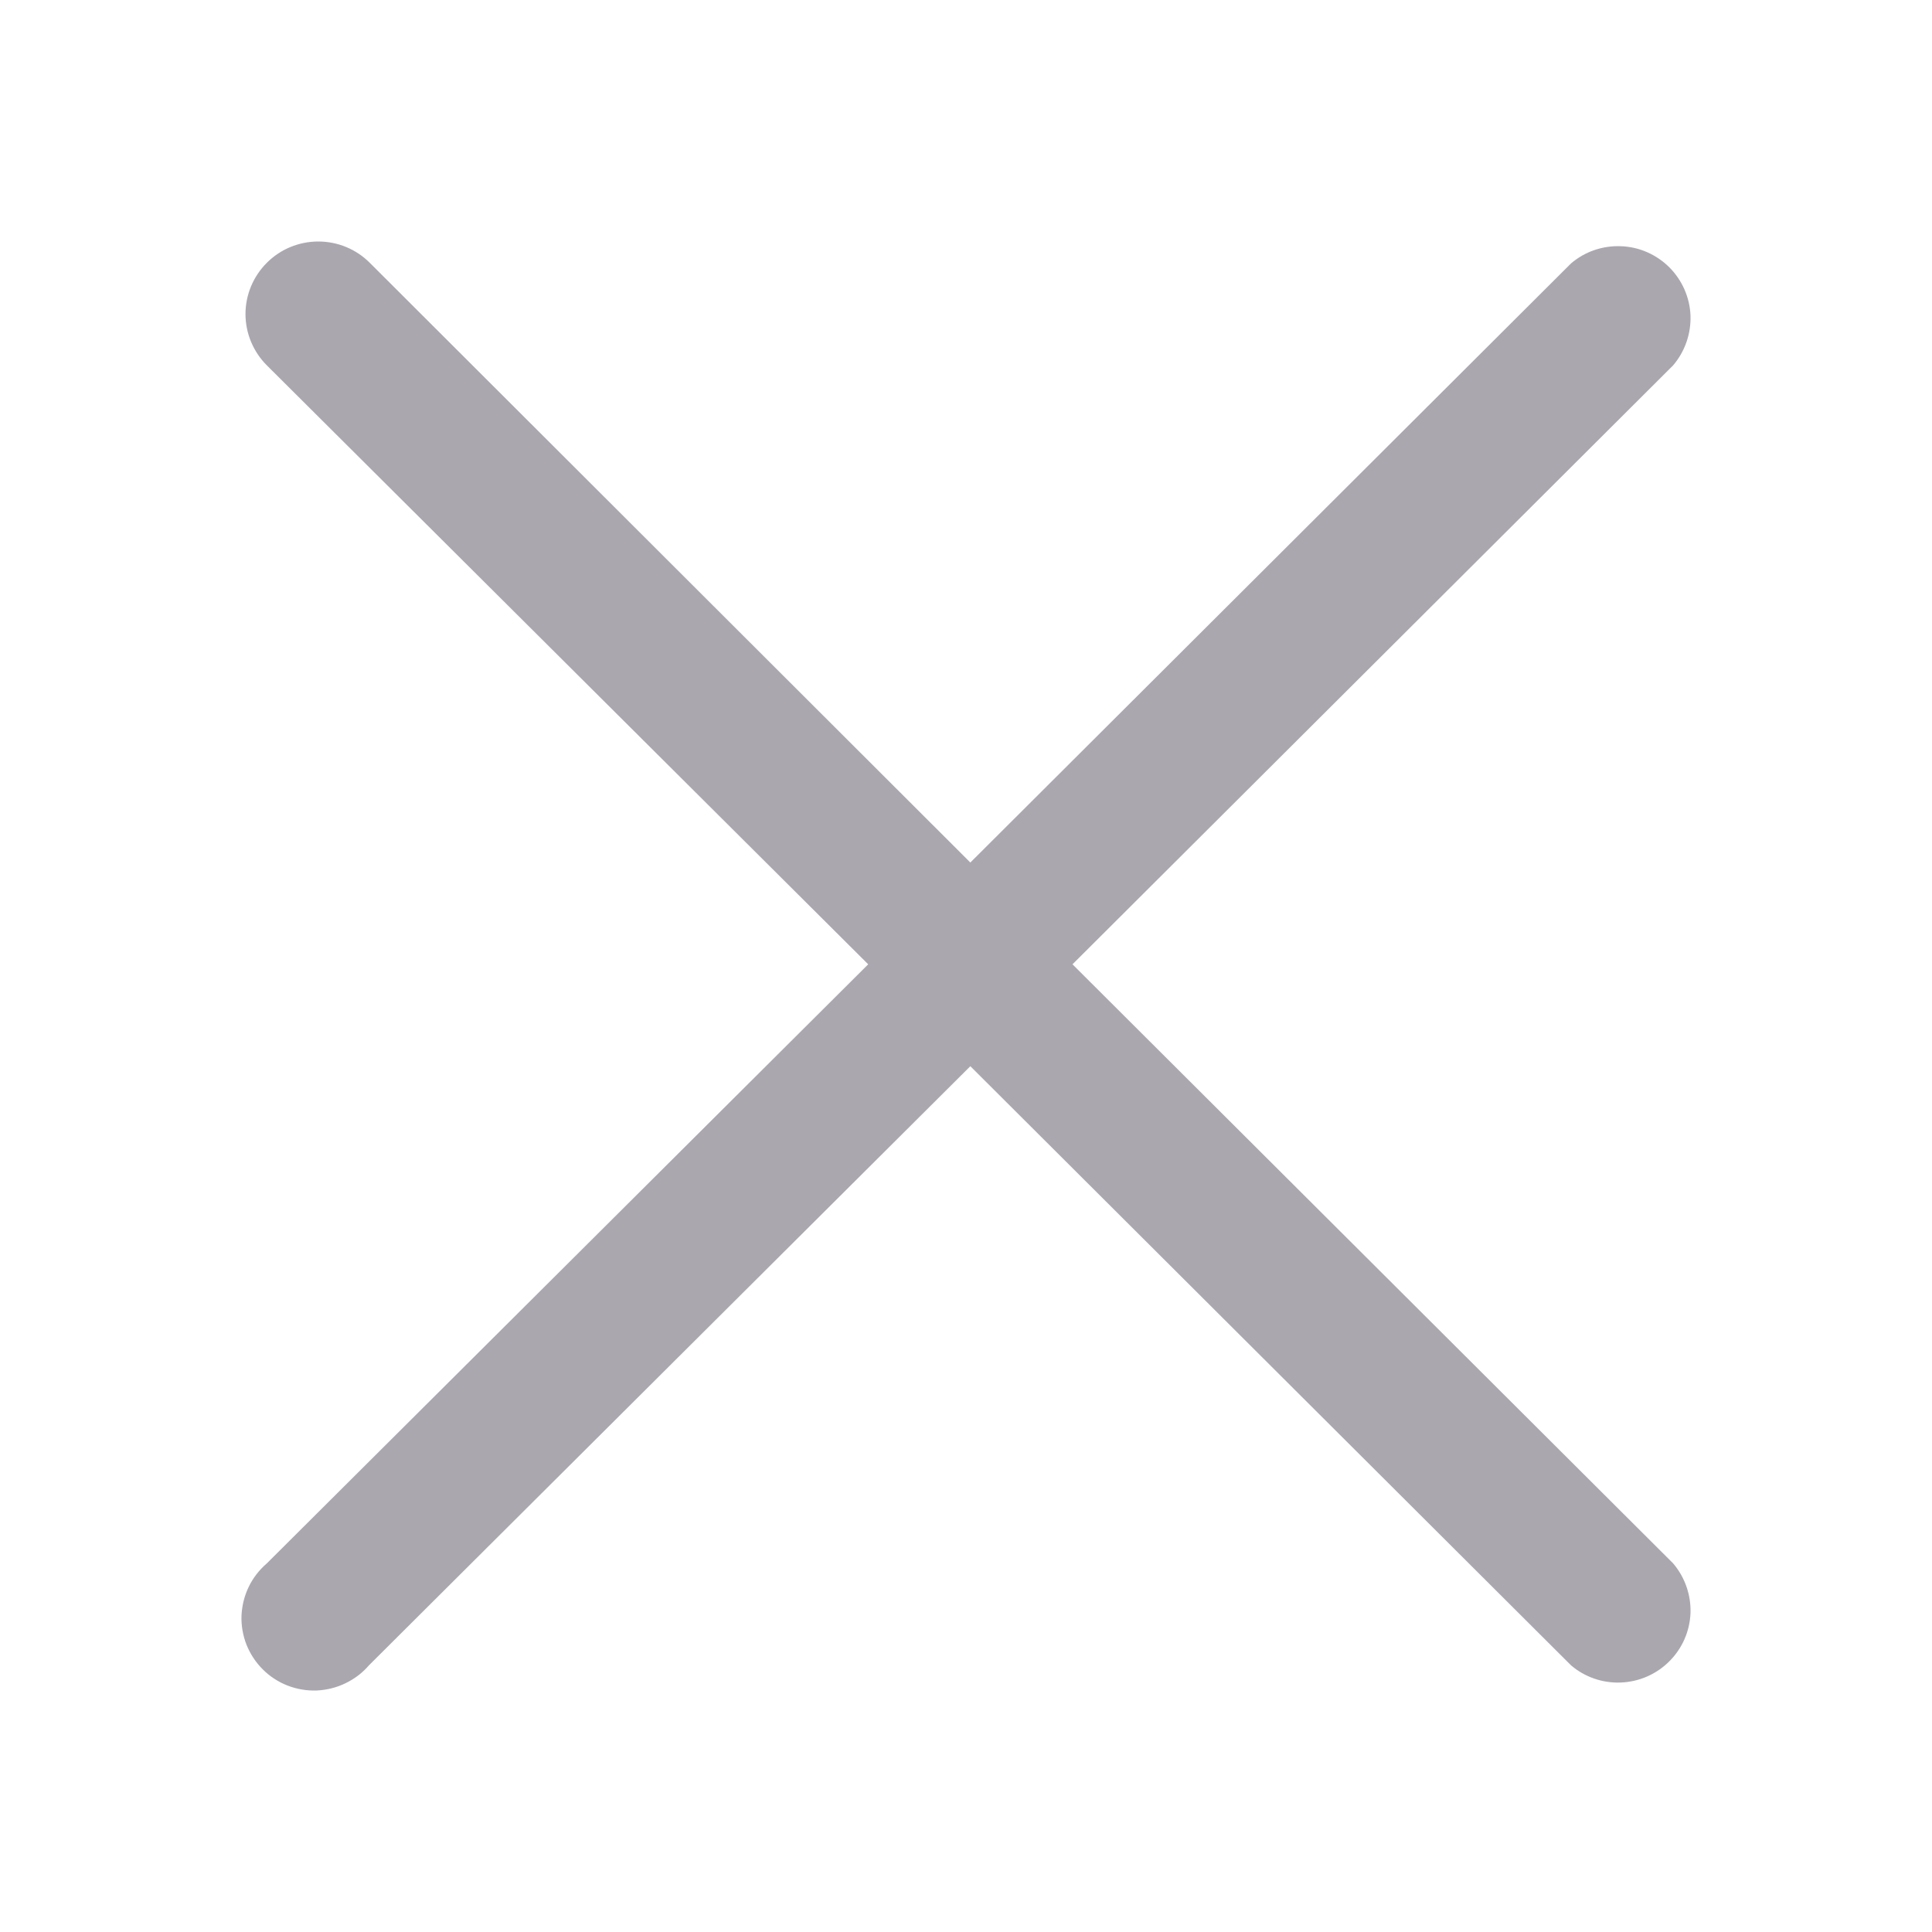
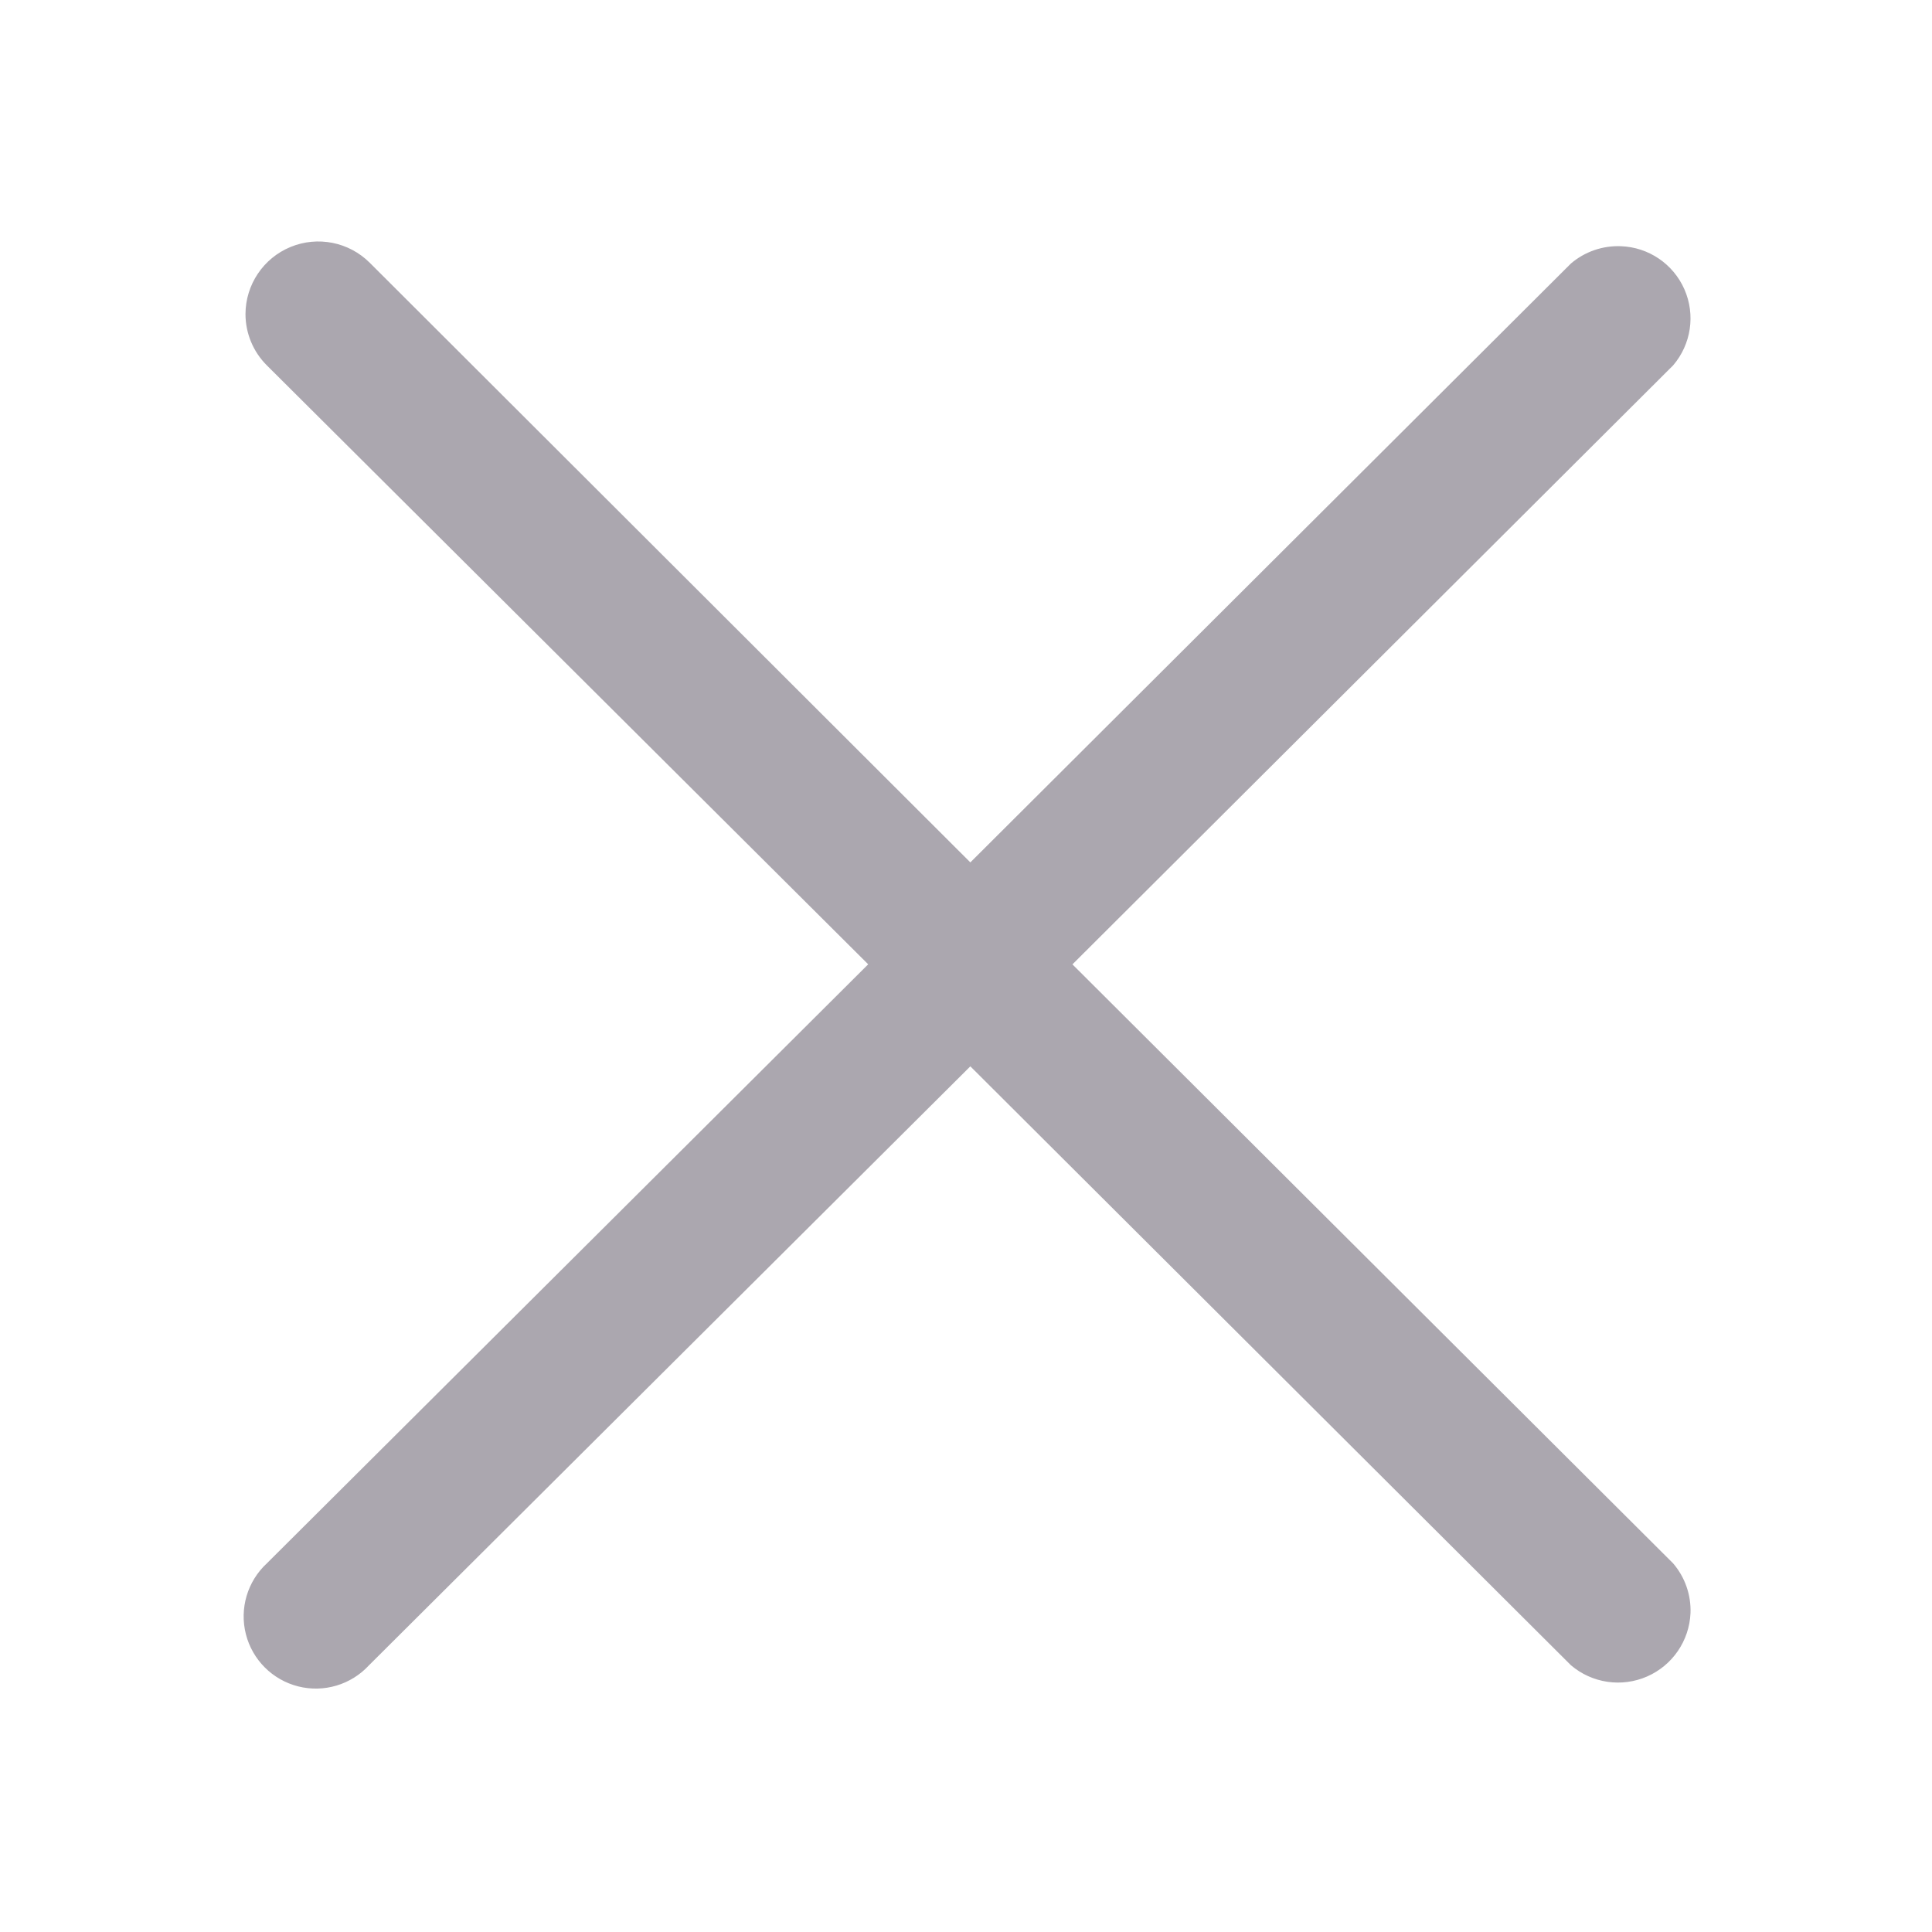
- <svg xmlns="http://www.w3.org/2000/svg" width="16" height="16" viewBox="0 0 16 16" fill="none">
-   <path d="M8.882 7.986L13.856 3.026C13.954 2.911 14.005 2.764 14 2.613C13.994 2.463 13.931 2.32 13.824 2.213C13.717 2.107 13.574 2.044 13.423 2.039C13.272 2.033 13.124 2.084 13.01 2.182L8.036 7.143L3.062 2.176C2.949 2.063 2.796 2 2.636 2C2.476 2 2.323 2.063 2.21 2.176C2.097 2.289 2.033 2.441 2.033 2.601C2.033 2.76 2.097 2.913 2.21 3.026L7.19 7.986L2.21 12.947C2.147 13.001 2.096 13.067 2.06 13.141C2.024 13.215 2.004 13.296 2 13.379C1.997 13.461 2.011 13.543 2.041 13.62C2.072 13.697 2.117 13.766 2.176 13.825C2.234 13.883 2.304 13.929 2.381 13.959C2.458 13.989 2.541 14.003 2.623 14C2.706 13.996 2.787 13.976 2.861 13.94C2.936 13.904 3.002 13.854 3.056 13.791L8.036 8.83L13.01 13.791C13.124 13.889 13.272 13.94 13.423 13.934C13.574 13.928 13.717 13.866 13.824 13.759C13.931 13.653 13.994 13.51 14 13.359C14.005 13.209 13.954 13.062 13.856 12.947L8.882 7.986Z" fill="#ABA7AF" />
+ <svg xmlns="http://www.w3.org/2000/svg" width="16" height="16" fill="none">
+   <path d="m8.882 7.986 4.974-4.96a.598.598 0 0 0-.433-.987.601.601 0 0 0-.413.143l-4.974 4.96-4.974-4.966a.603.603 0 0 0-1.029.425.6.6 0 0 0 .177.425l4.98 4.96-4.98 4.961a.598.598 0 1 0 .846.844l4.98-4.96 4.974 4.96a.601.601 0 0 0 .99-.432.598.598 0 0 0-.144-.412l-4.974-4.96Z" fill="#ABA7AF" />
</svg>
